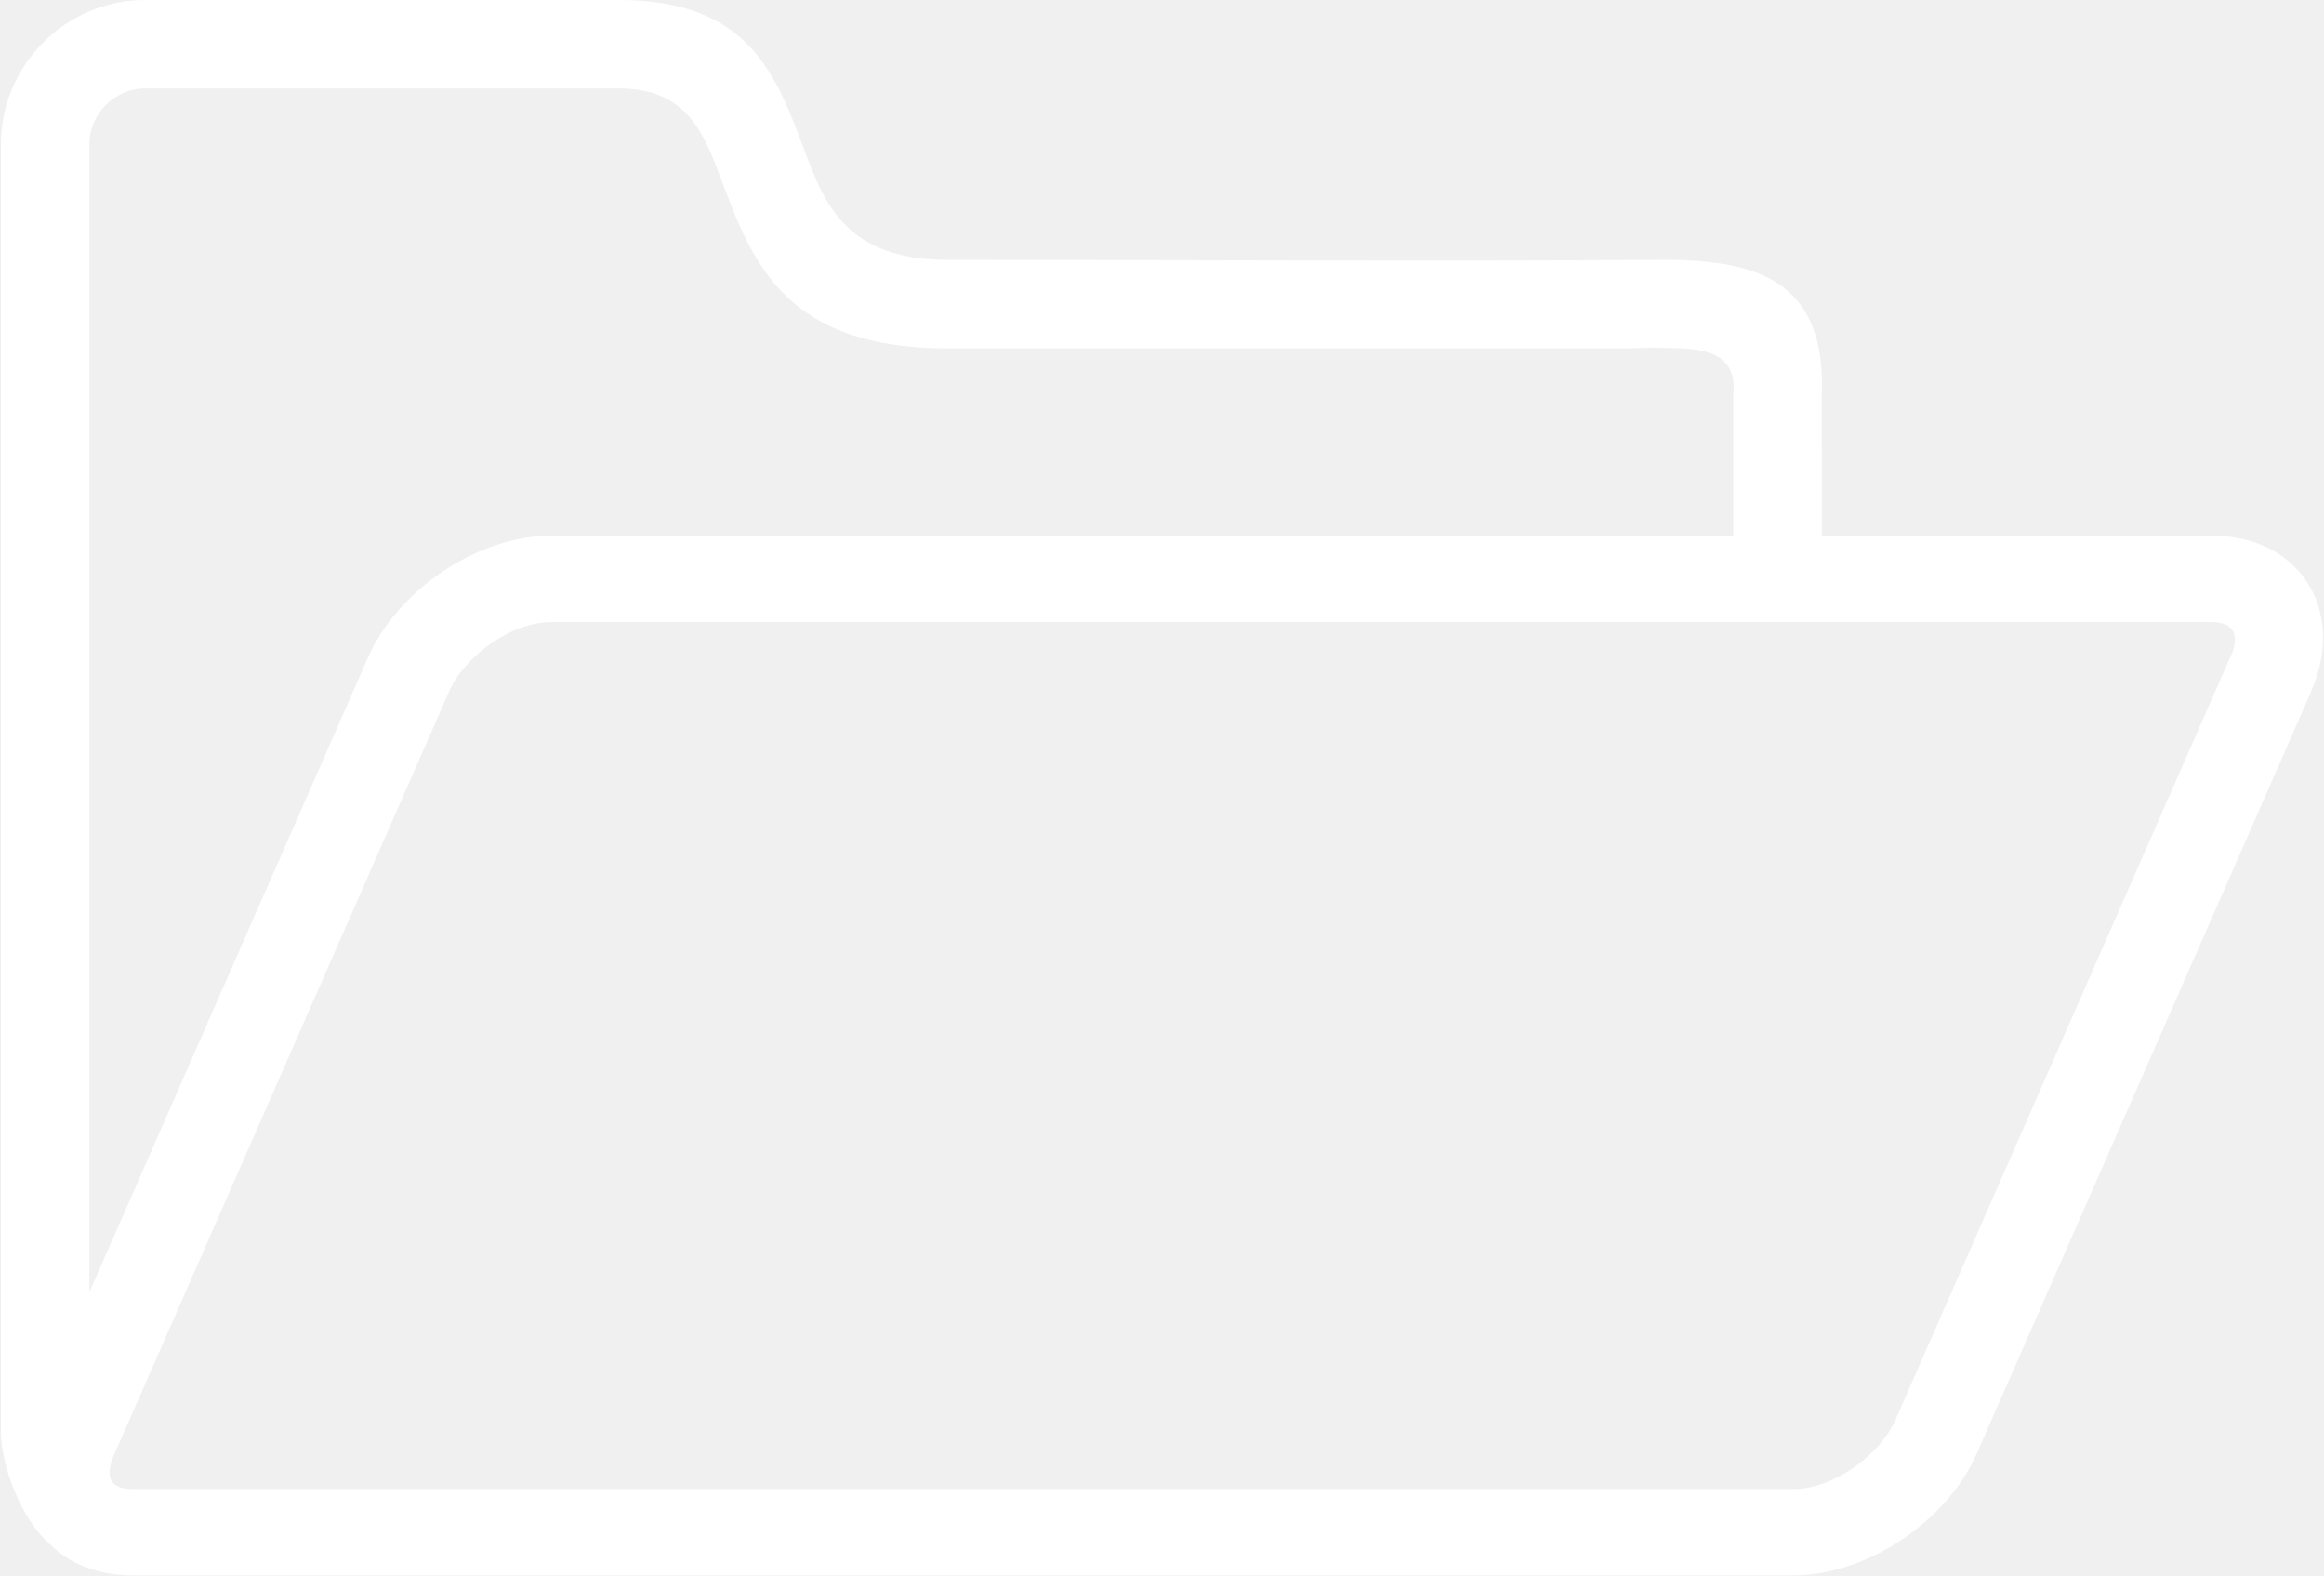
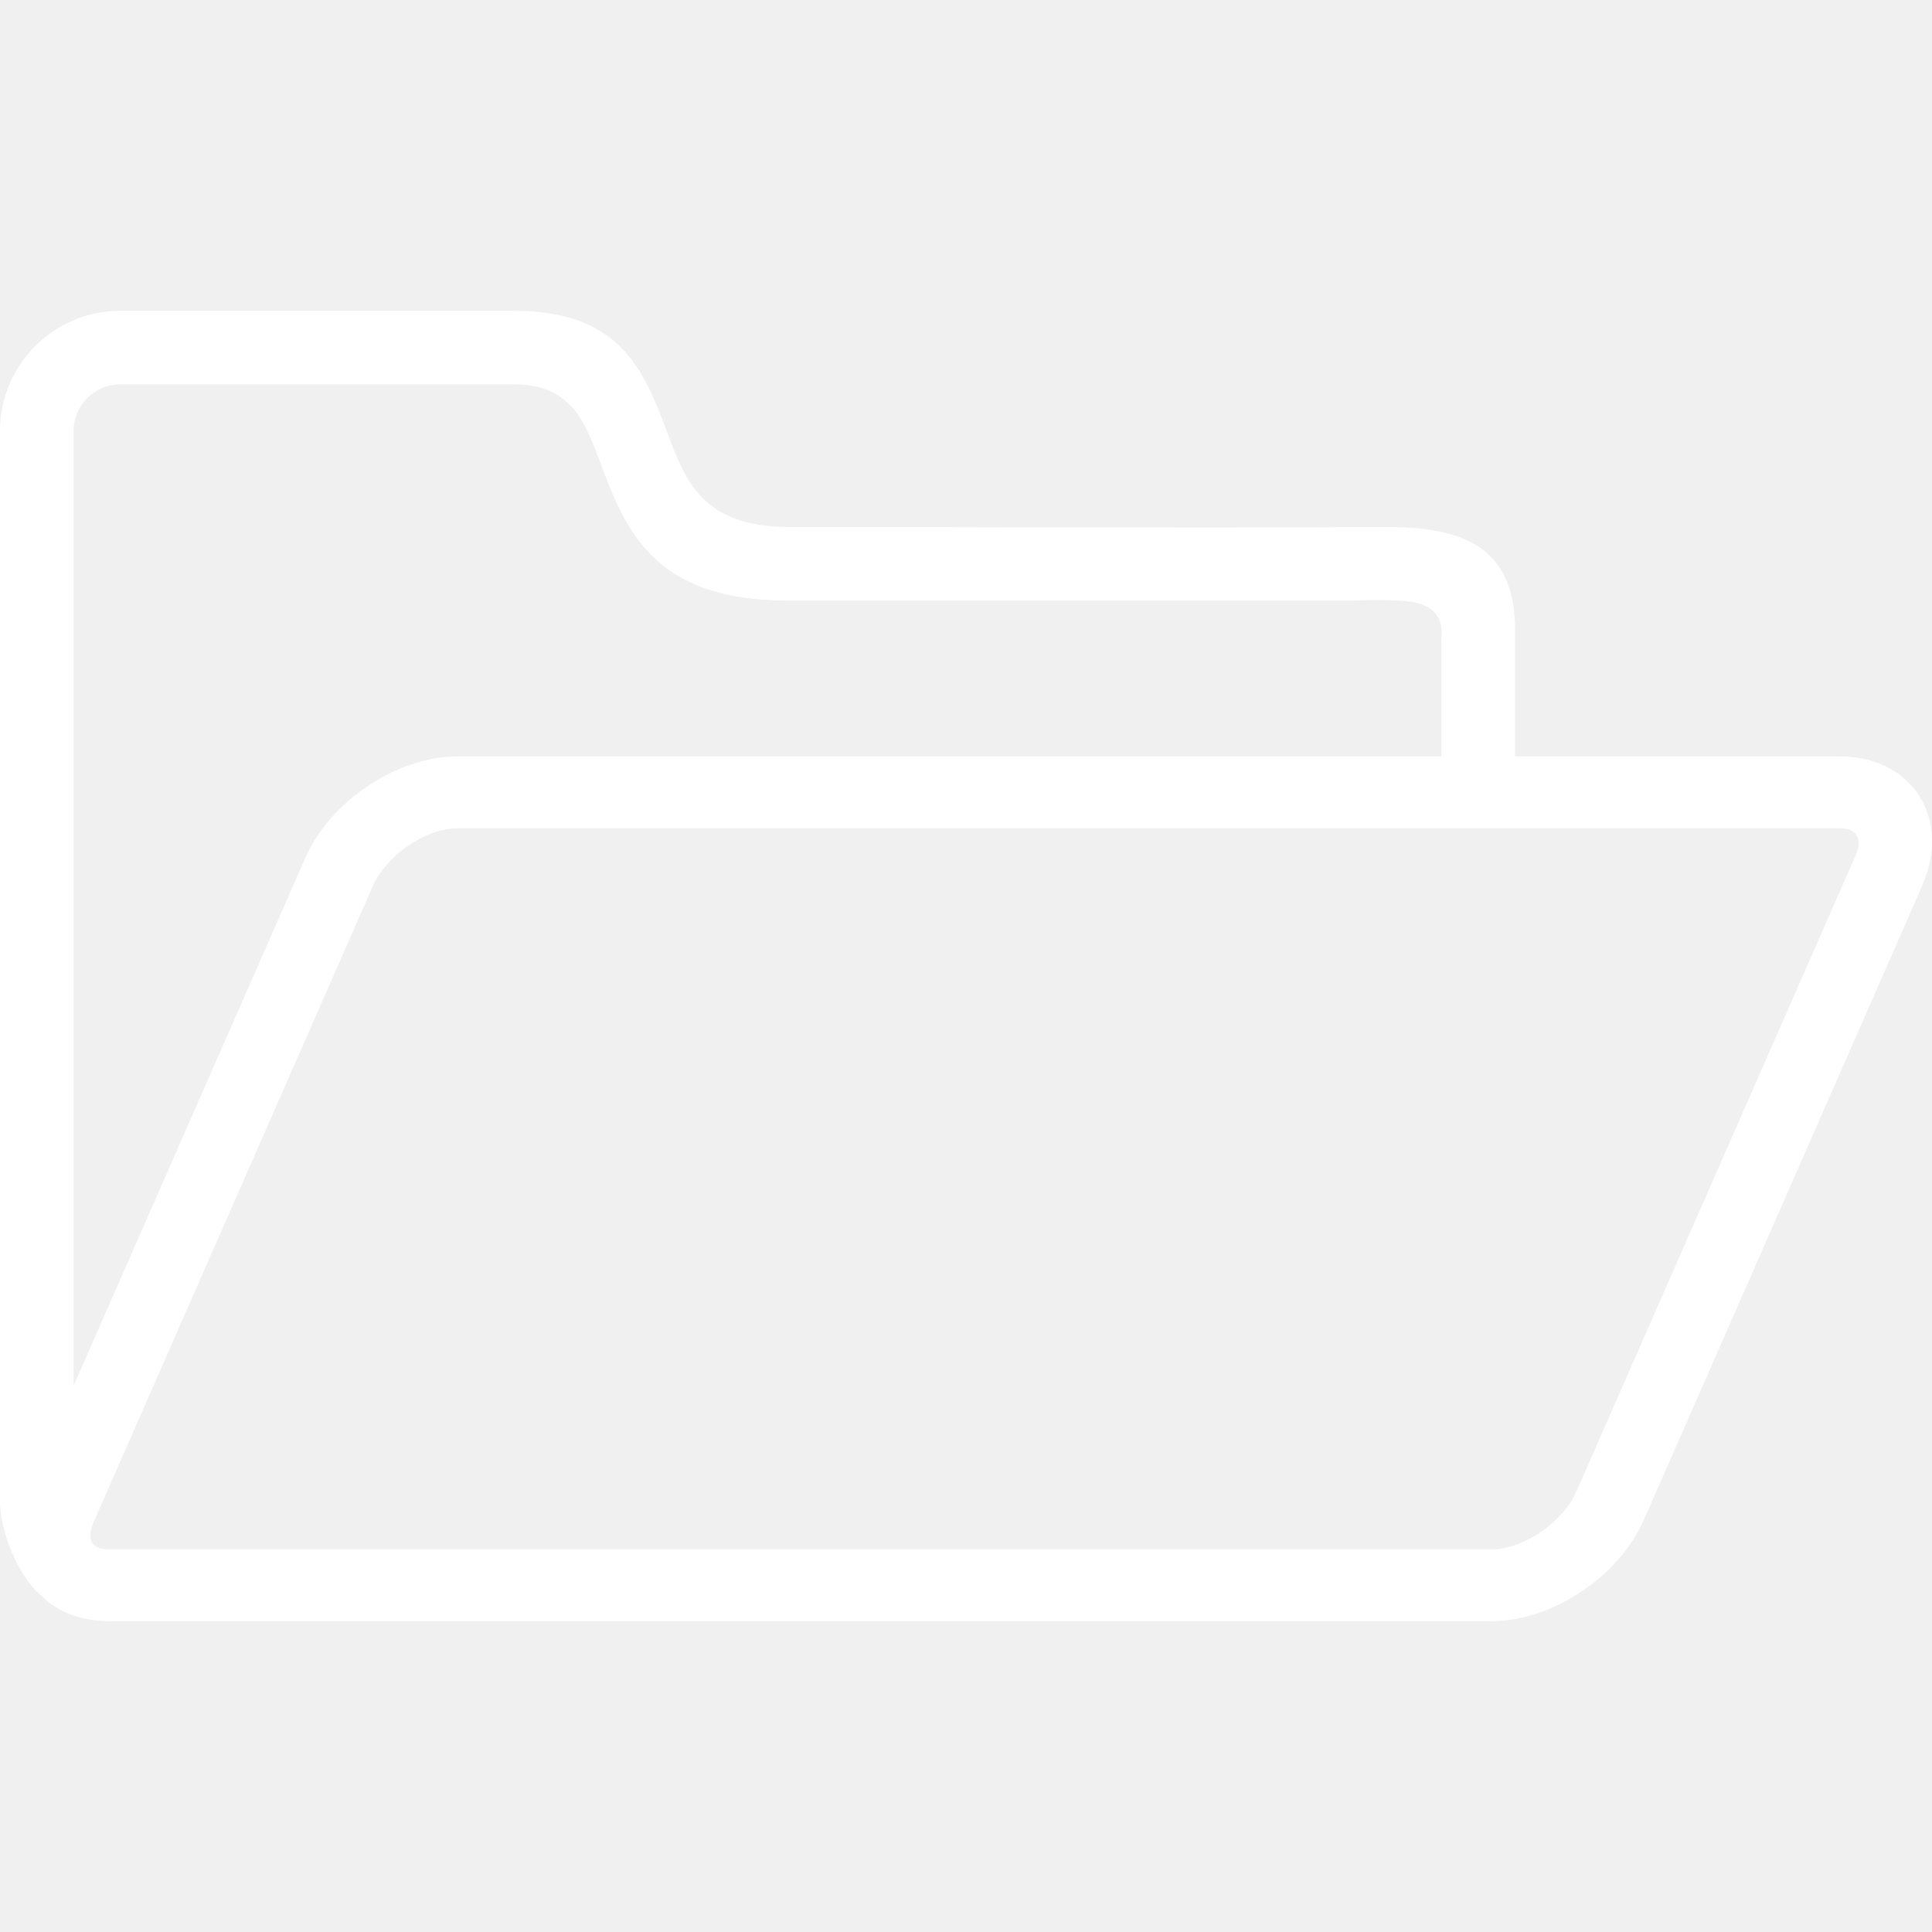
- <svg xmlns="http://www.w3.org/2000/svg" xml:space="preserve" width="512px" height="347px" version="1.1" shape-rendering="geometricPrecision" text-rendering="geometricPrecision" image-rendering="optimizeQuality" fill-rule="evenodd" clip-rule="evenodd" viewBox="0 0 512 347.28">
+ <svg xmlns="http://www.w3.org/2000/svg" xml:space="preserve" width="16px" height="16px" version="1.1" shape-rendering="geometricPrecision" text-rendering="geometricPrecision" image-rendering="optimizeQuality" fill-rule="evenodd" clip-rule="evenodd" viewBox="0 0 512 347.28">
  <g id="Layer_x0020_1">
    <path fill="white" fill-rule="nonzero" d="M121.35 118.09l260.64 0 0 -31.3c0.73,-7.76 -4.67,-9.69 -11.24,-9.98 -3.77,-0.18 -7.97,-0.2 -11.76,-0.01l-150.17 0c-36.03,0 -43.17,-19.04 -49.96,-37.13 -3.87,-10.32 -7.56,-20.17 -22.65,-20.17l-104.38 0c-6.76,0 -12.33,5.57 -12.33,12.33l0 253.04 61.44 -139.95c6.5,-14.82 24.13,-26.83 40.41,-26.83zm280.14 0l86.05 0c19.11,0 29.72,16.28 21.83,34.29l0.03 0.01 -73.77 168.06c-6.5,14.83 -24.14,26.83 -40.41,26.83l-366.19 0c-7.65,0 -13.84,-2.56 -18.08,-6.74 -6.2,-5.19 -10.95,-17.13 -10.95,-25.05l0 -283.66c0,-17.52 14.31,-31.83 31.83,-31.83l104.38 0c28.52,0 34.55,16.06 40.86,32.89 4.46,11.89 9.15,24.4 31.75,24.4 51.2,0 102.48,0.33 153.67,0.02 3.05,-0.03 6.18,-0.06 9.1,0.07 16.41,0.76 30.82,5.4 29.88,29.41l0.02 31.3zm85.97 19.05l-366.19 0c-8.66,0 -19,7.42 -22.44,15.25l-73.77 168.06 -0.03 -0.01c-2.05,4.68 -1.46,7.8 4.07,7.8l366.2 0c8.66,0 18.99,-7.43 22.43,-15.26l73.77 -168.06c0.07,0.03 4.09,-7.78 -4.04,-7.78z" />
  </g>
</svg>
